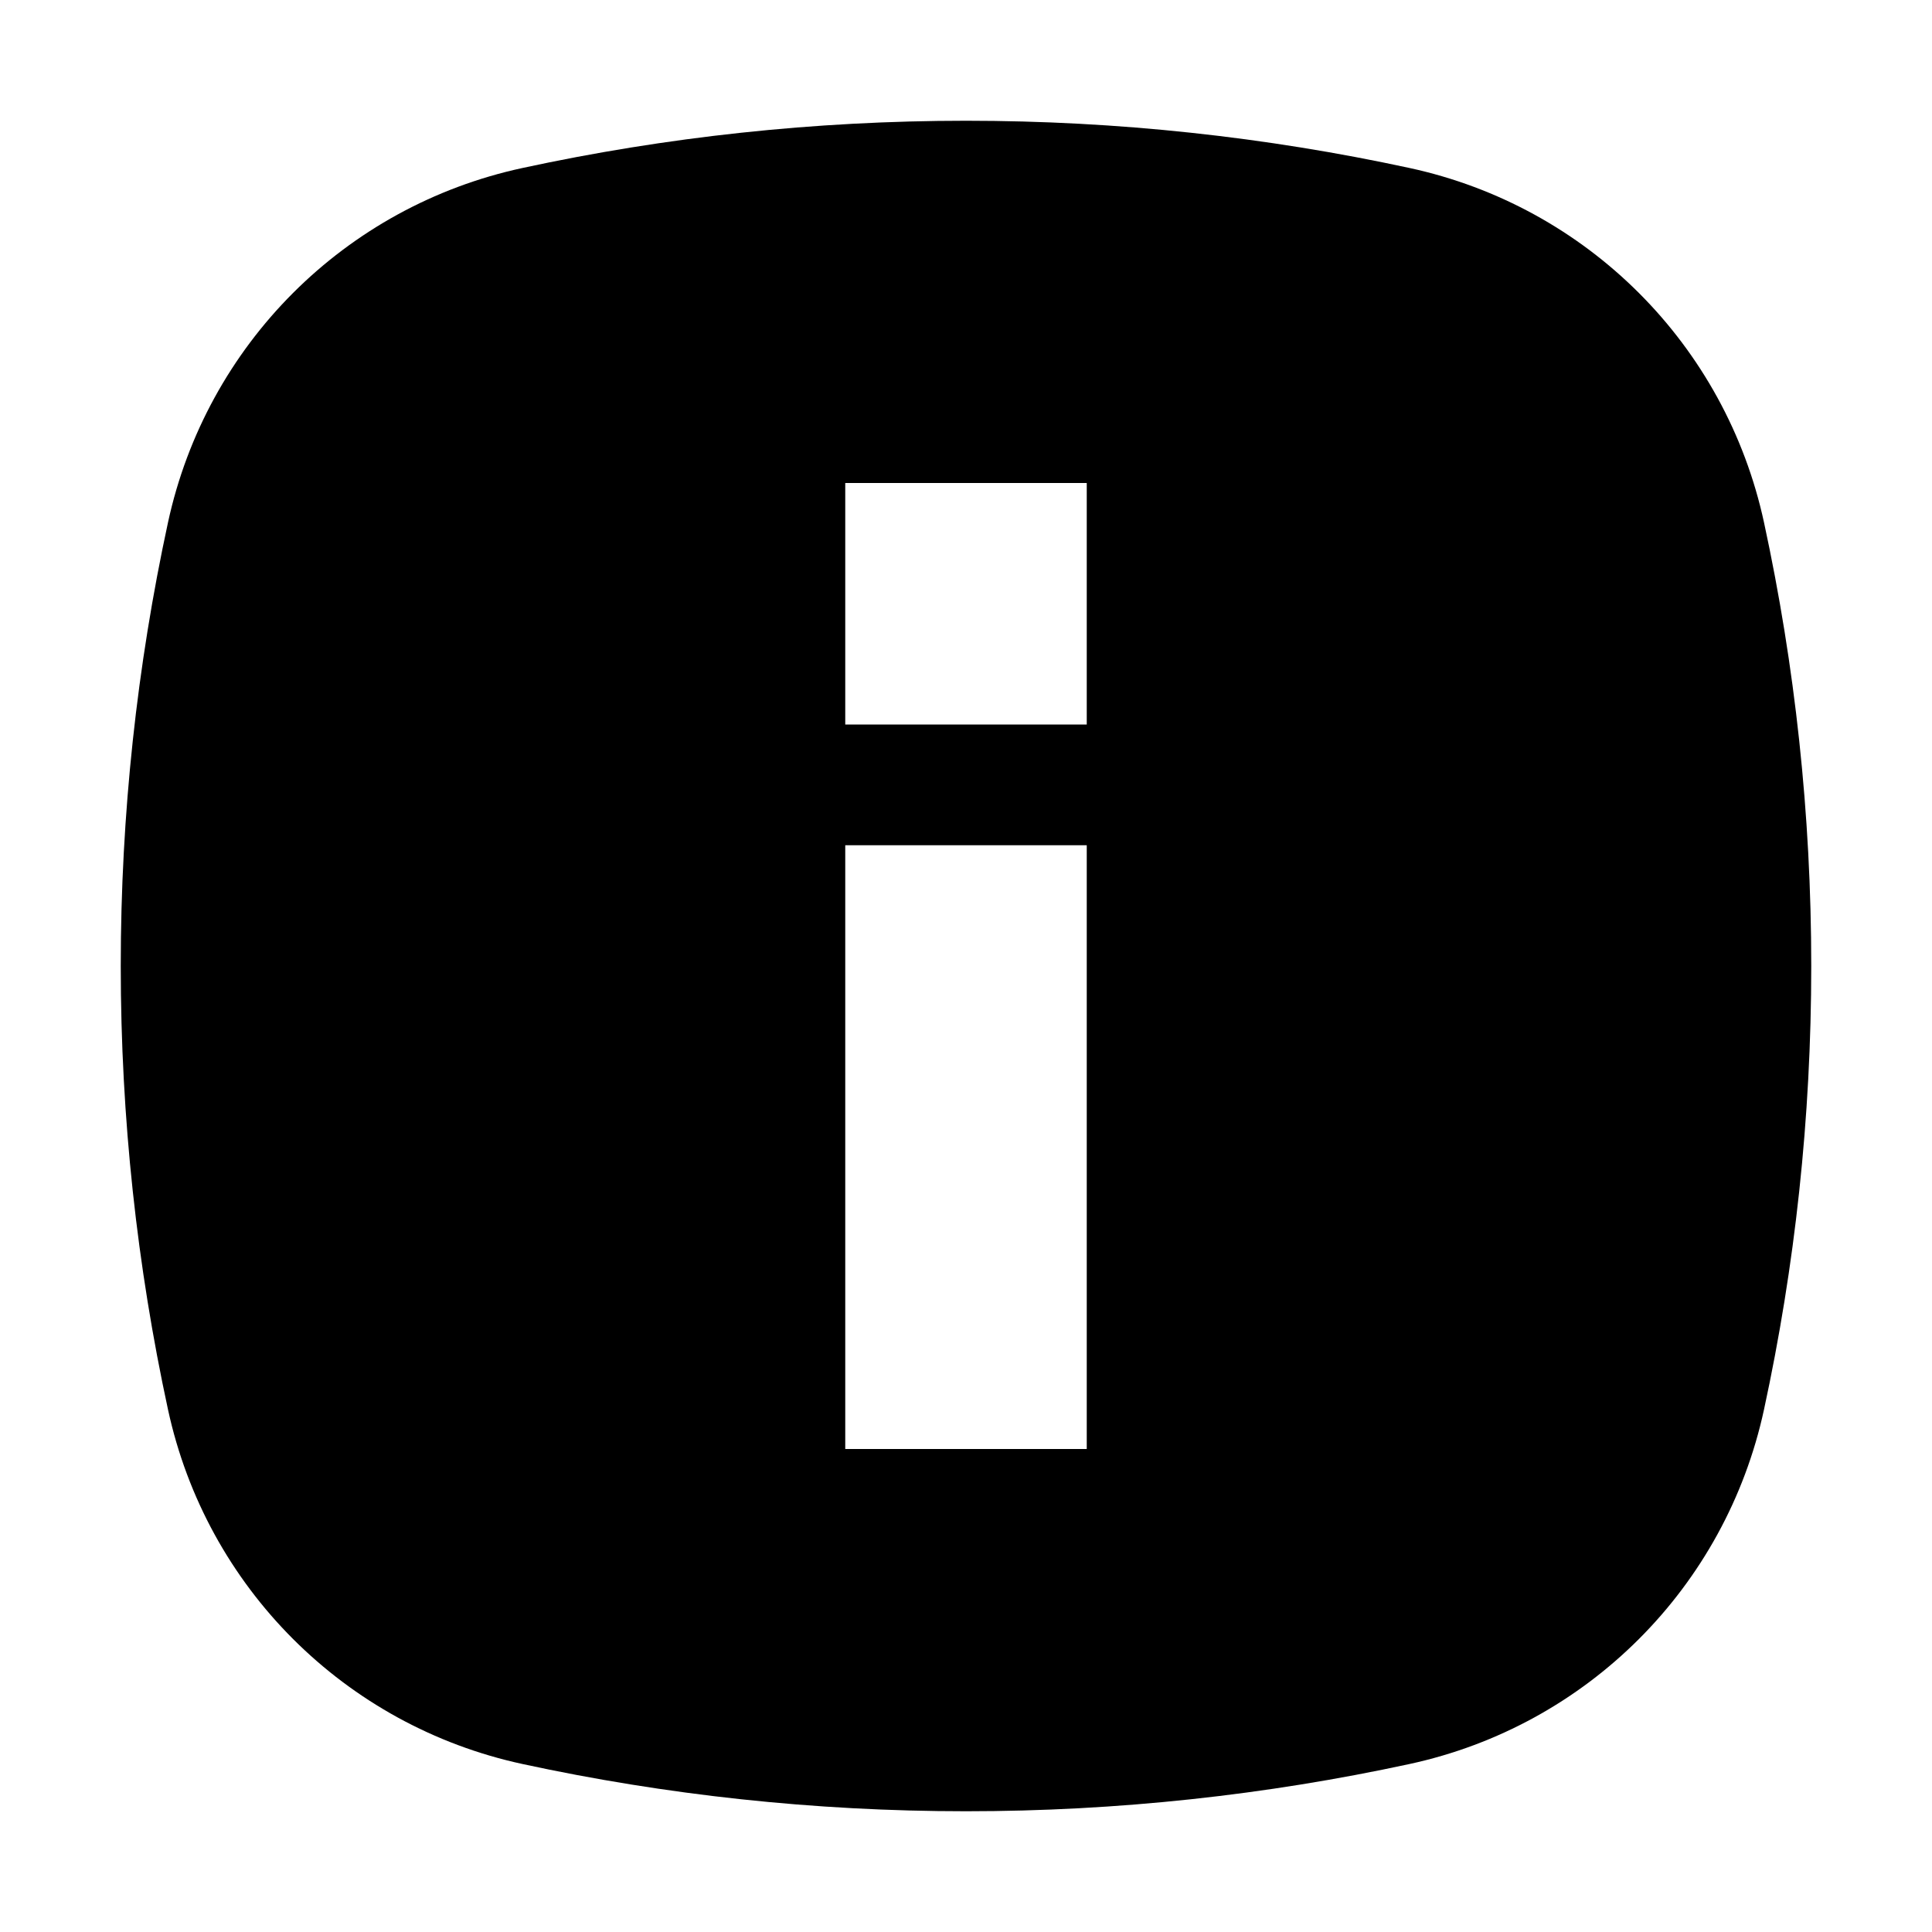
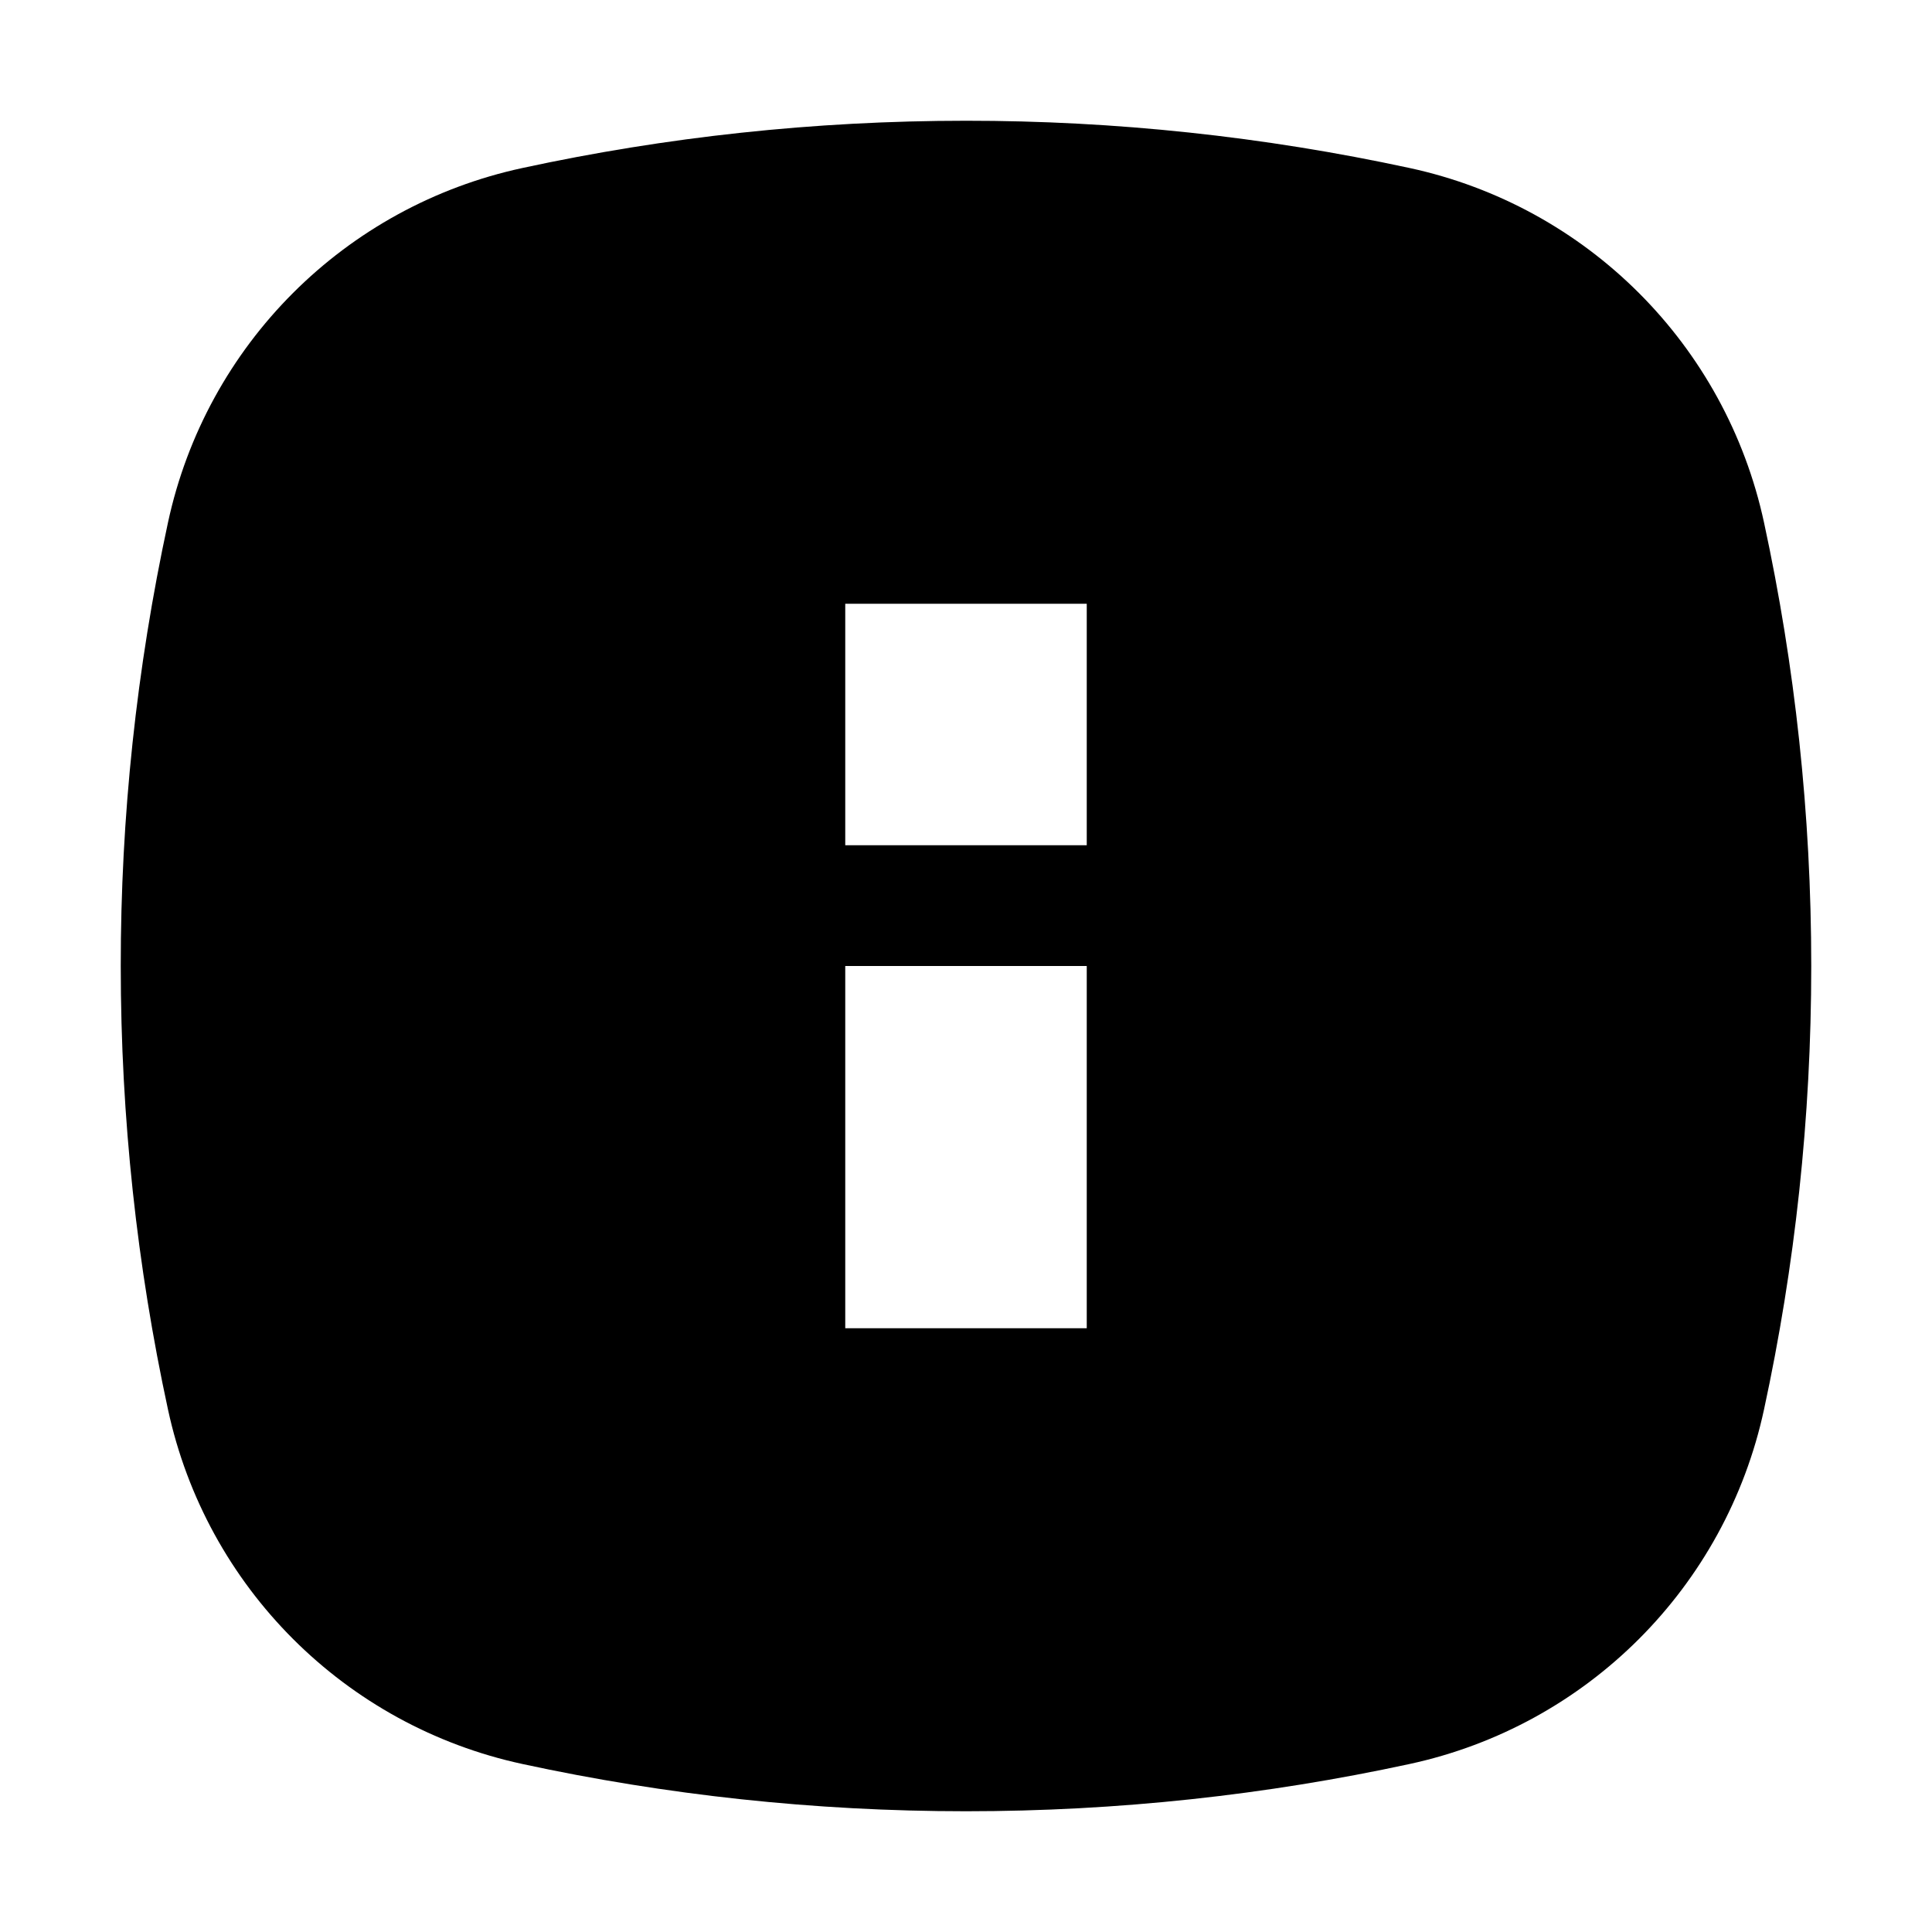
- <svg xmlns="http://www.w3.org/2000/svg" width="16" height="16" viewBox="0 0 16 16">
-   <path fill-rule="evenodd" d="M7,6 L9,6 L9,4 L7,4 L7,6 Z M7,12 L9,12 L9,7 L7,7 L7,12 Z M14.609,4.328 C14.291,2.856 13.144,1.709 11.672,1.391 C10.488,1.135 9.26,1 8,1 C6.74,1 5.512,1.135 4.328,1.391 C2.856,1.708 1.709,2.856 1.391,4.328 C1.135,5.512 1,6.74 1,8 C1,9.26 1.135,10.488 1.391,11.672 C1.709,13.144 2.856,14.291 4.328,14.609 C5.512,14.865 6.74,15 8,15 C9.26,15 10.488,14.865 11.672,14.609 C13.144,14.291 14.291,13.144 14.609,11.672 C14.865,10.488 15,9.26 15,8 C15,6.74 14.865,5.512 14.609,4.328 L14.609,4.328 Z" />
+ <svg xmlns="http://www.w3.org/2000/svg" width="16" height="16" fill="none">
+   <path fill-rule="evenodd" clip-rule="evenodd" d="M7 7h2V5H7v2zm0 4h2V8H7v3zm7.609-6.672a3.83 3.83 0 00-2.937-2.937A17.357 17.357 0 008 1c-1.26 0-2.488.135-3.672.391a3.828 3.828 0 00-2.937 2.937A17.357 17.357 0 001 8c0 1.26.135 2.488.391 3.672a3.83 3.83 0 002.937 2.937C5.512 14.865 6.74 15 8 15c1.26 0 2.488-.135 3.672-.391a3.83 3.83 0 002.937-2.937C14.865 10.488 15 9.26 15 8c0-1.26-.135-2.488-.391-3.672z" fill="#000" />
</svg>
